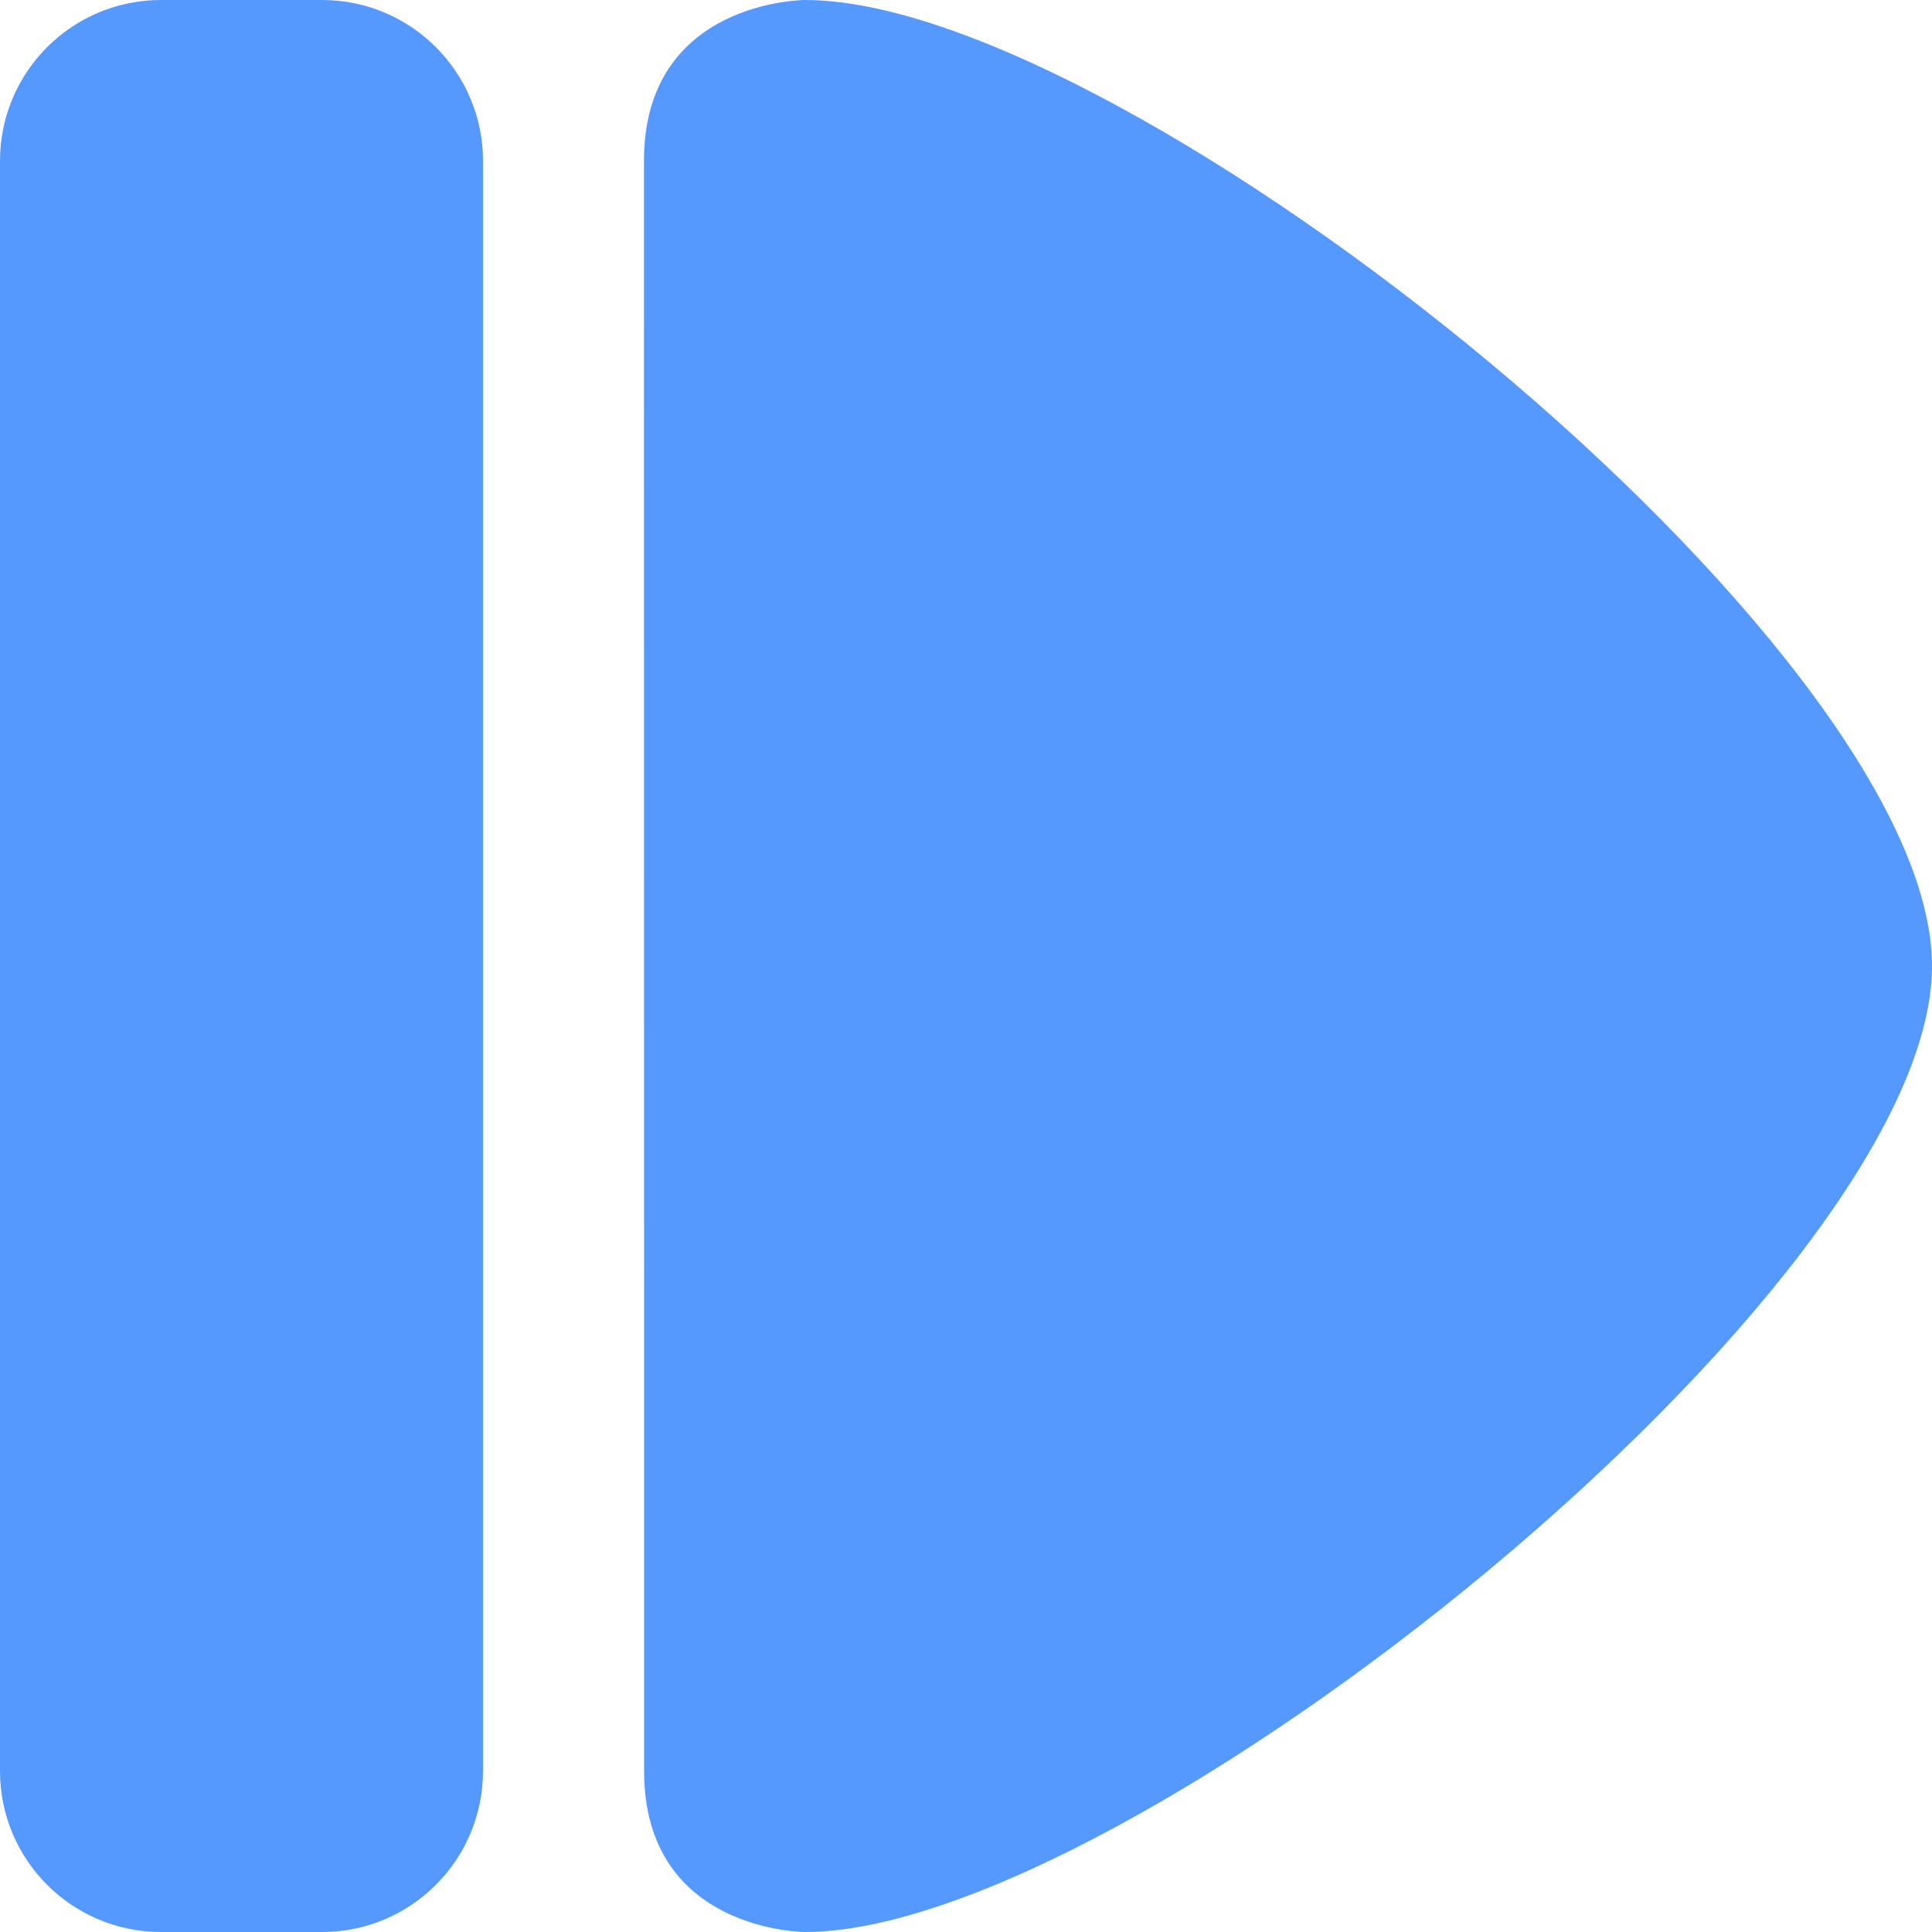
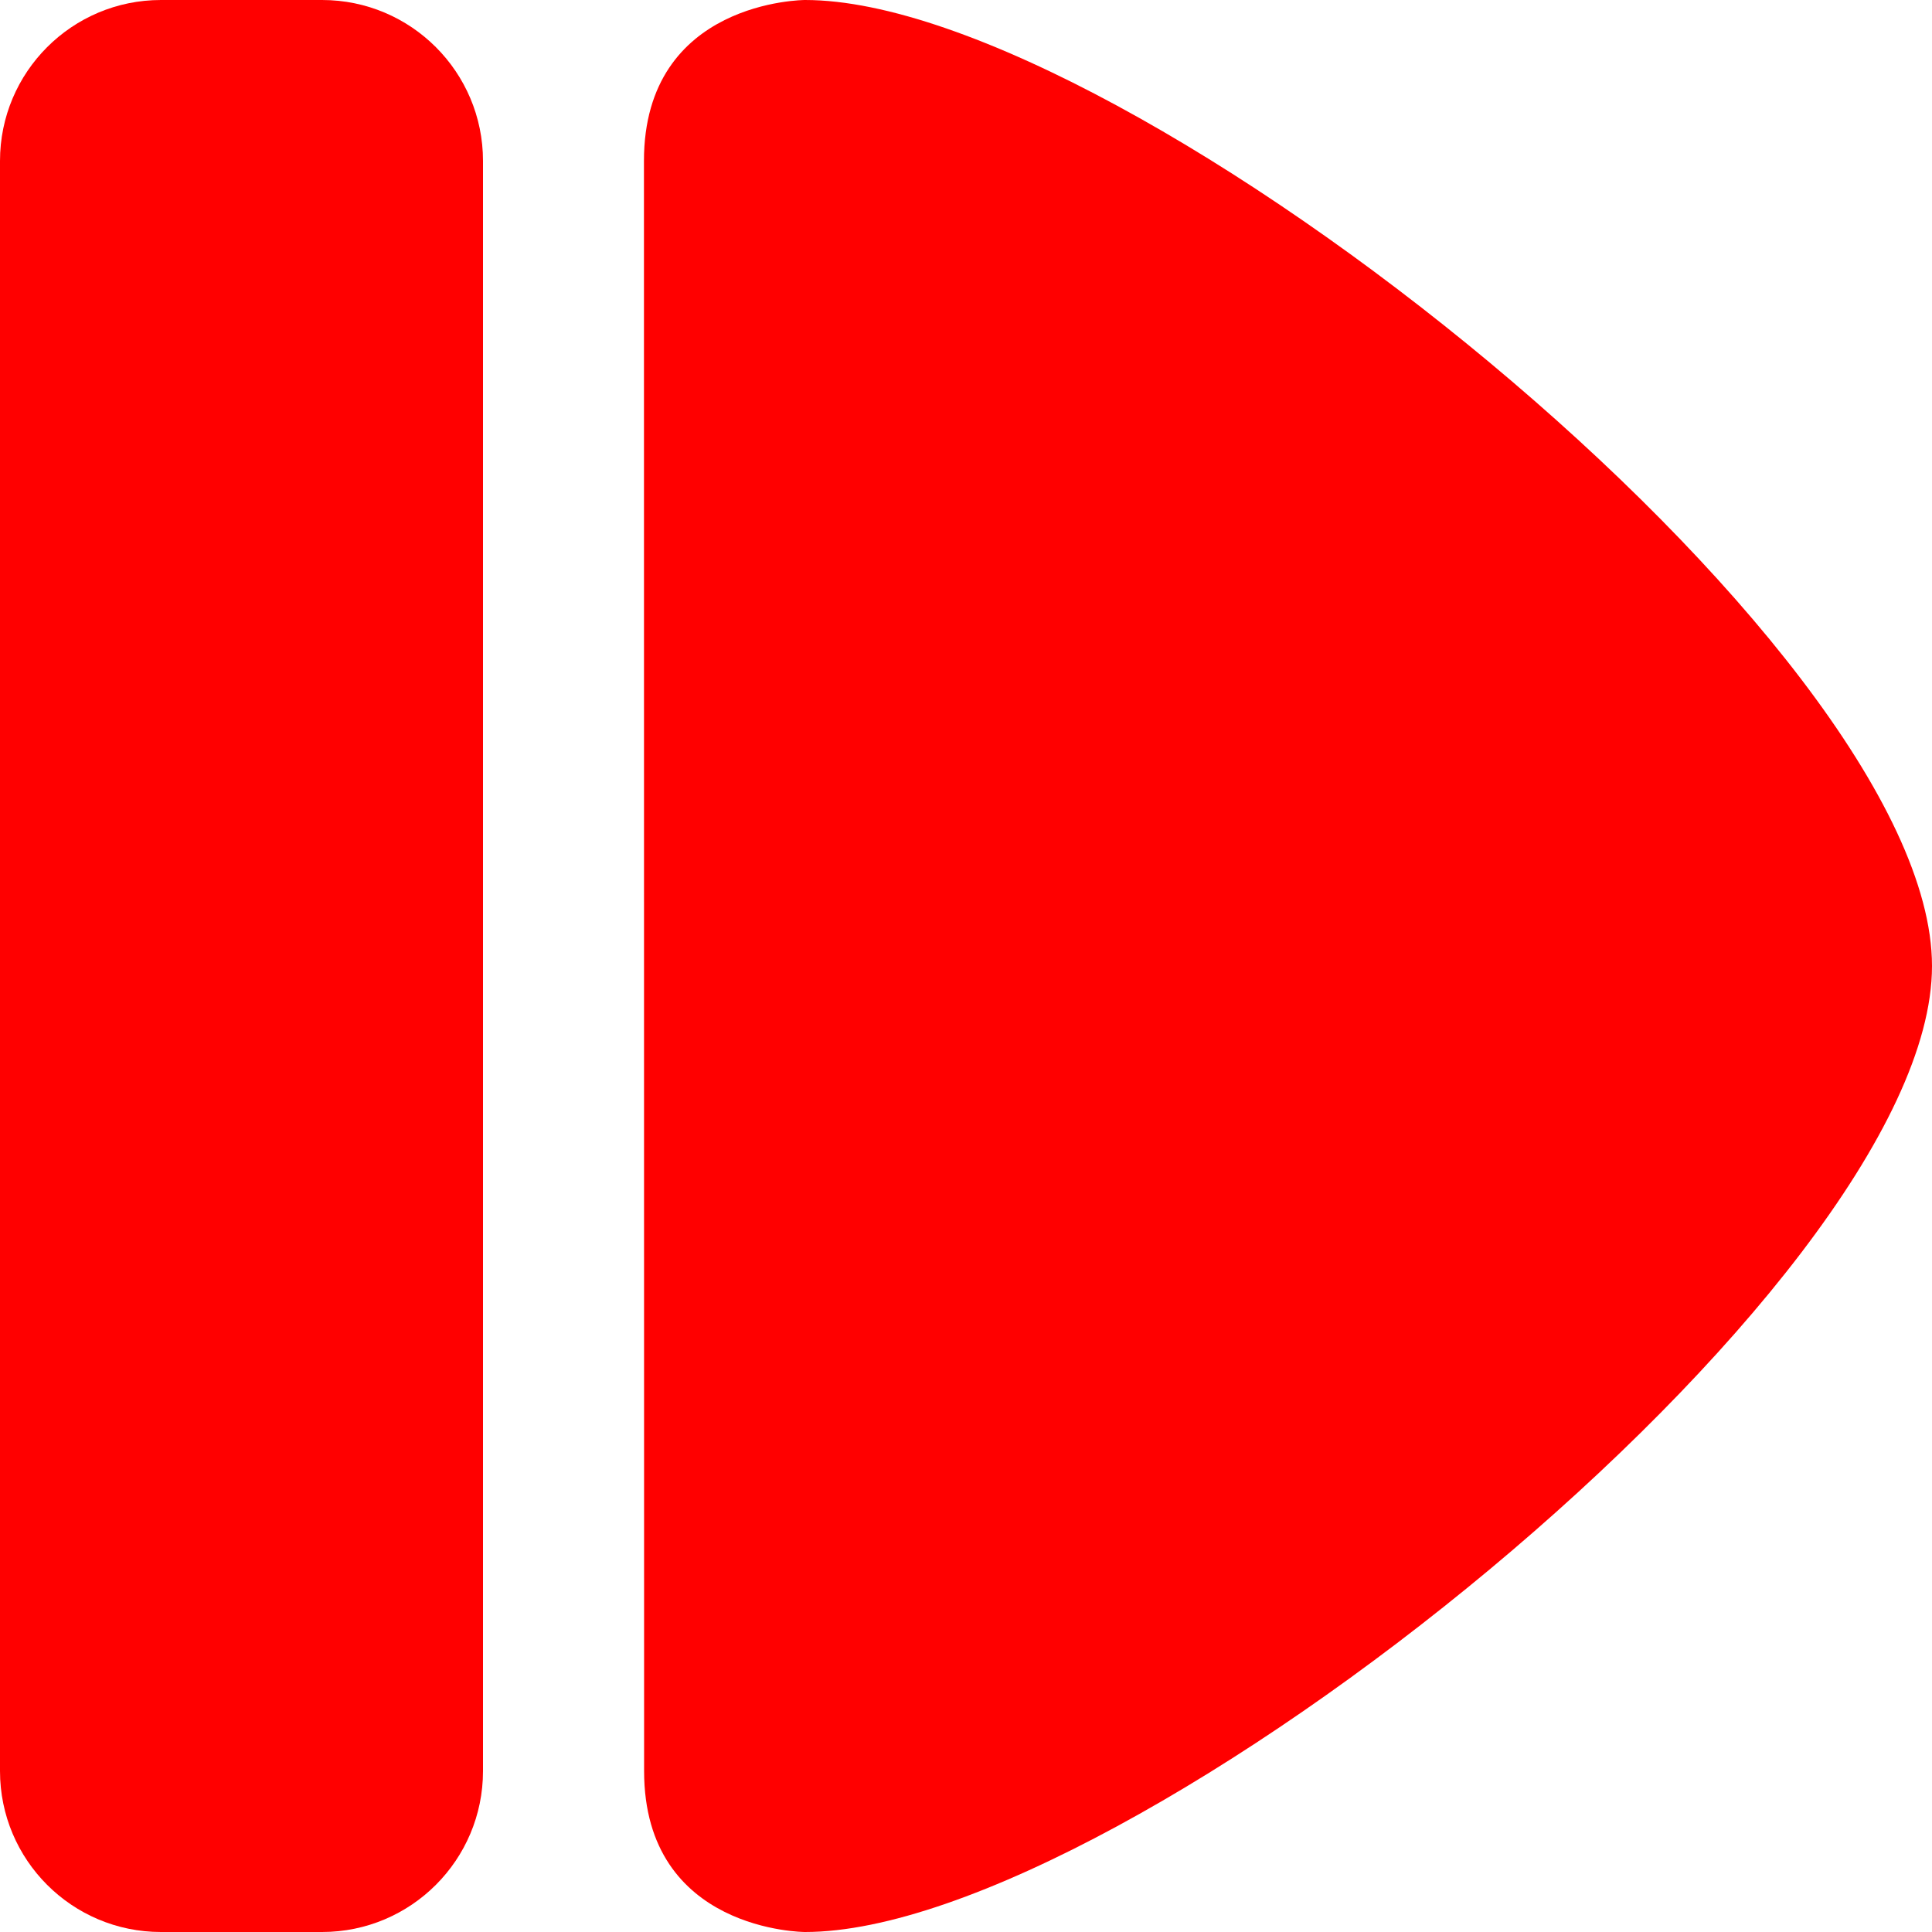
<svg xmlns="http://www.w3.org/2000/svg" width="48" height="48" viewBox="0 0 12.7 12.7" version="1.1" id="svg5">
  <defs id="defs2" />
  <g id="layer1">
-     <rect style="fill:#5599ff;stroke-width:2.117" id="rect991" width="3.175" height="12.7" x="0" y="0" ry="1.058" />
-     <path style="fill:#5599ff;stroke-width:2.117" d="M 4.233,1.058 C 4.233,0 5.292,0 5.292,0 c 2.117,0 7.408,4.233 7.408,6.35 0,2.117 -5.292,6.35 -7.408,6.35 0,0 -1.058,0 -1.058,-1.058 z" id="path1047" />
+     <rect style="fill:#ff0000;stroke-width:2.117" id="rect991" width="3.175" height="12.7" x="0" y="0" ry="1.058" />
+     <path style="fill:#ff0000;stroke-width:2.117" d="M 4.233,1.058 C 4.233,0 5.292,0 5.292,0 c 2.117,0 7.408,4.233 7.408,6.35 0,2.117 -5.292,6.35 -7.408,6.35 0,0 -1.058,0 -1.058,-1.058 z" id="path1047" />
  </g>
</svg>
